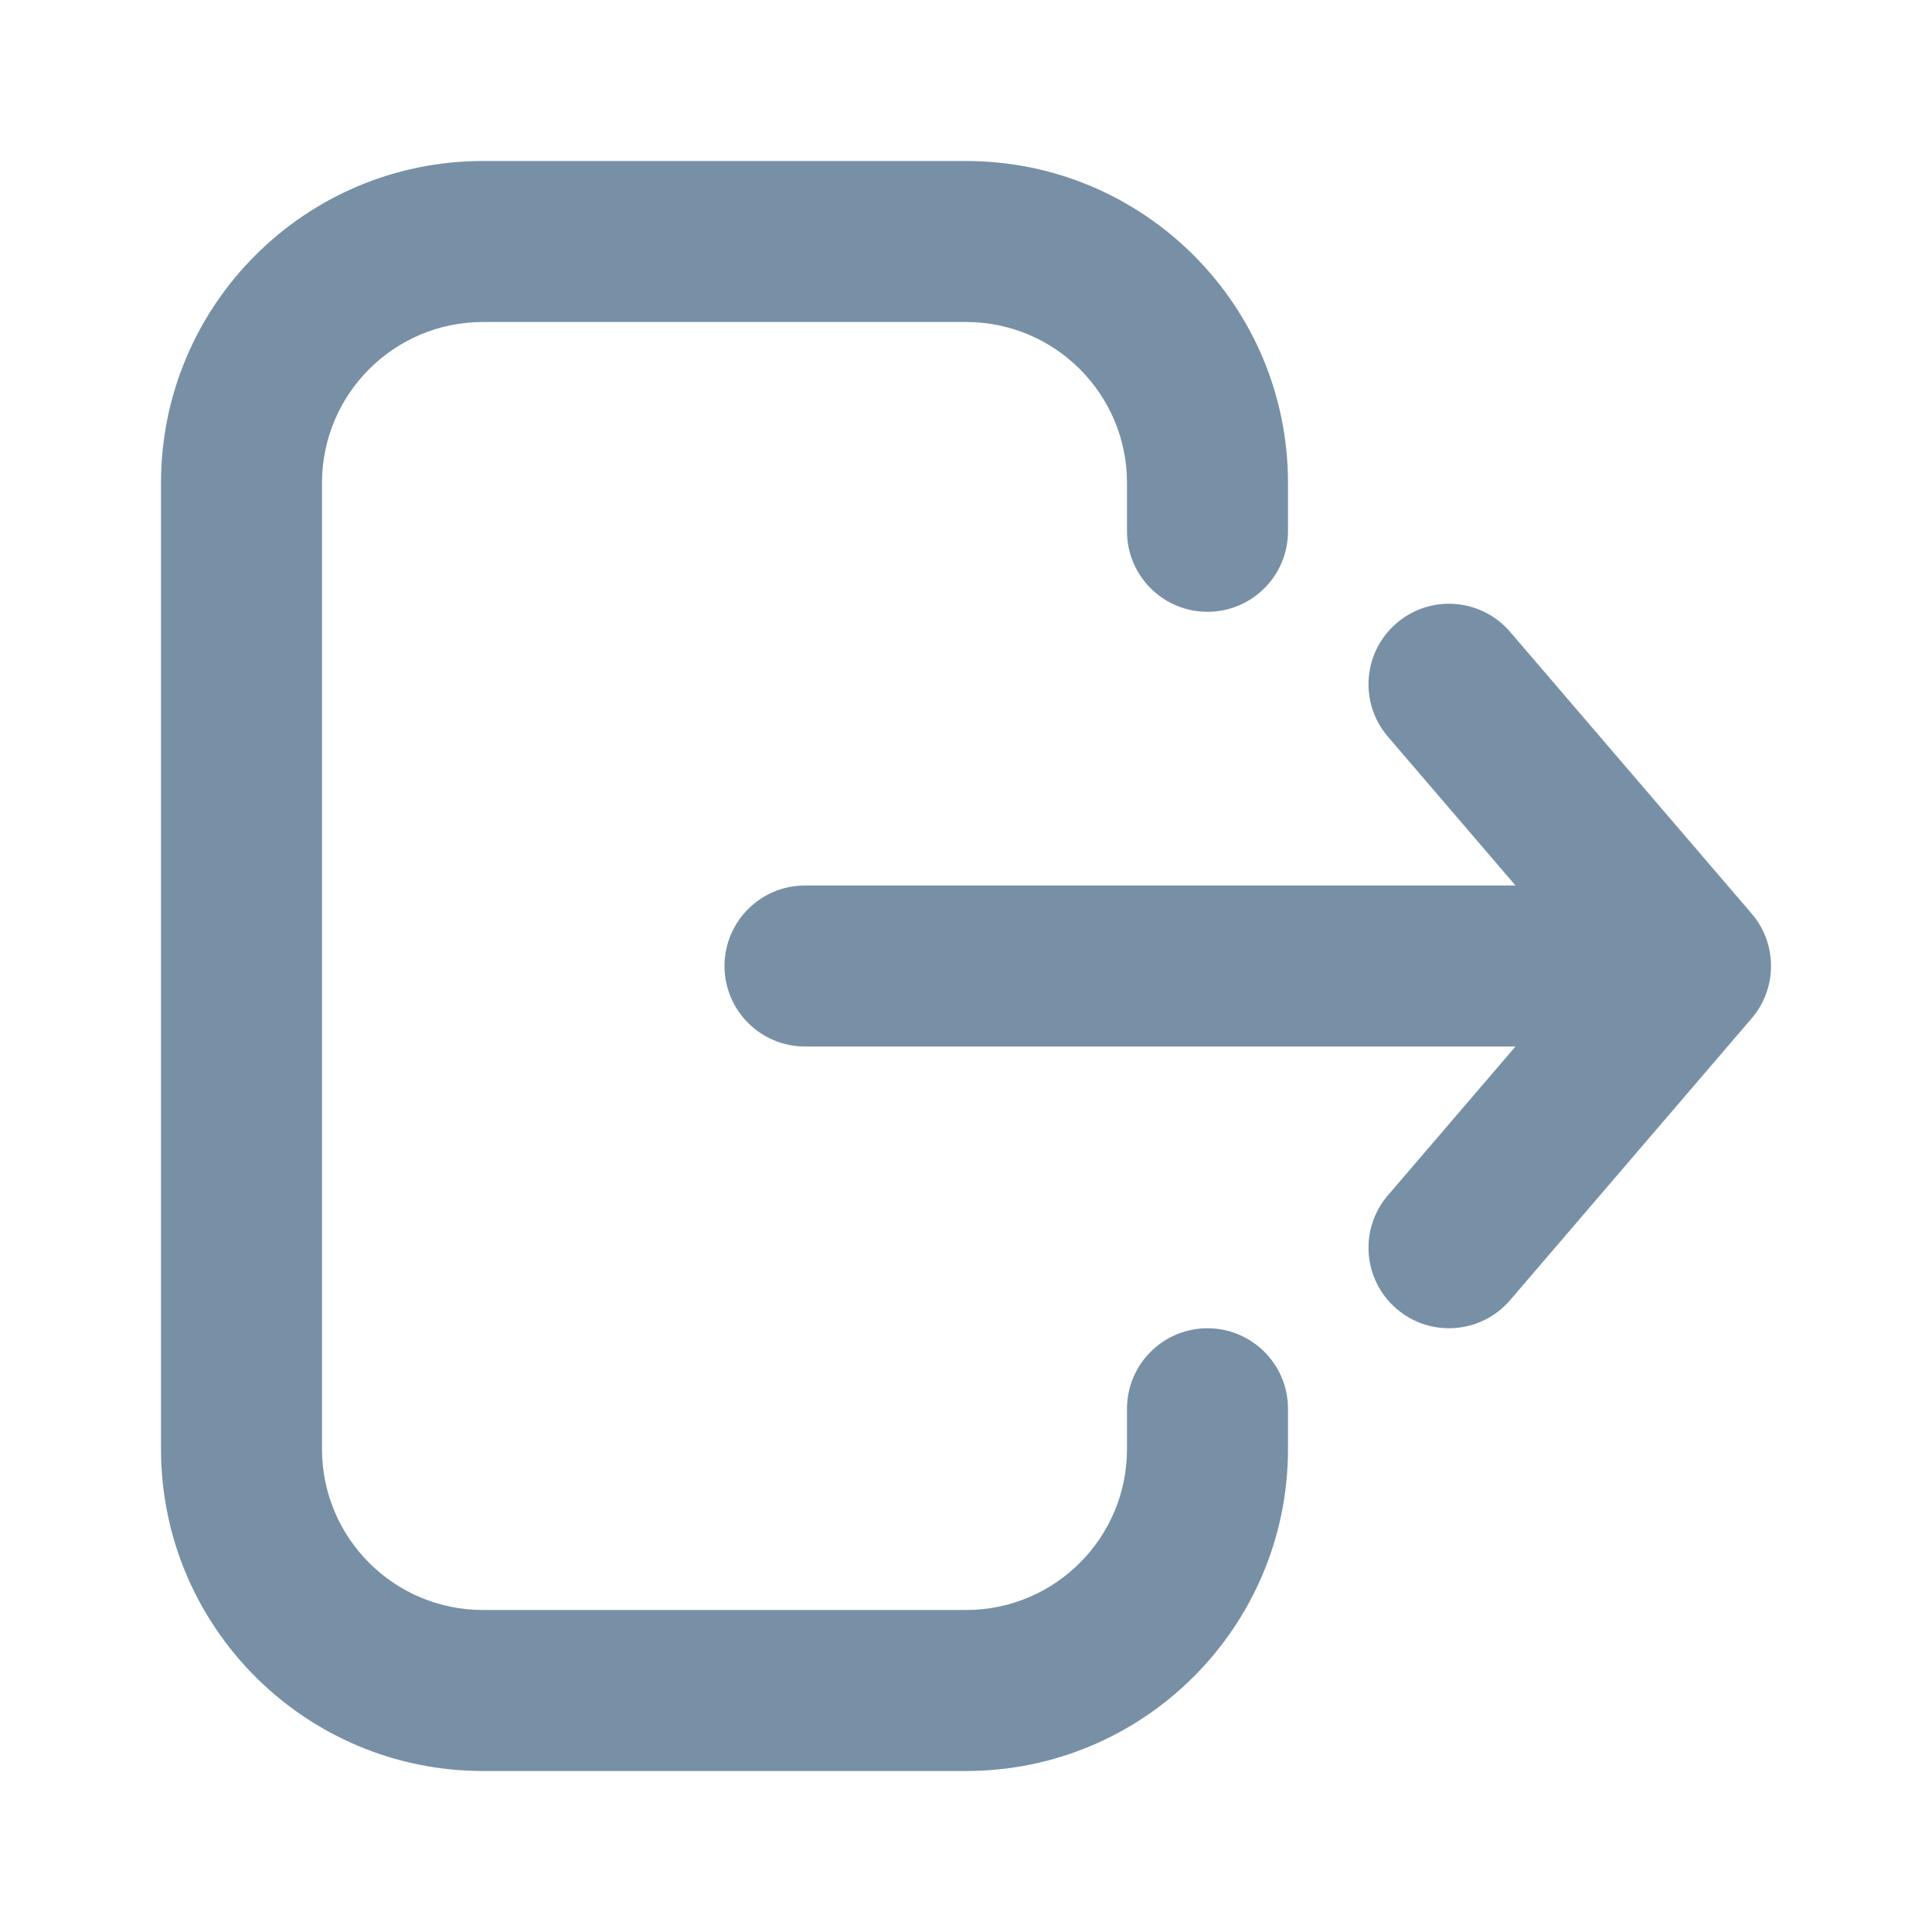
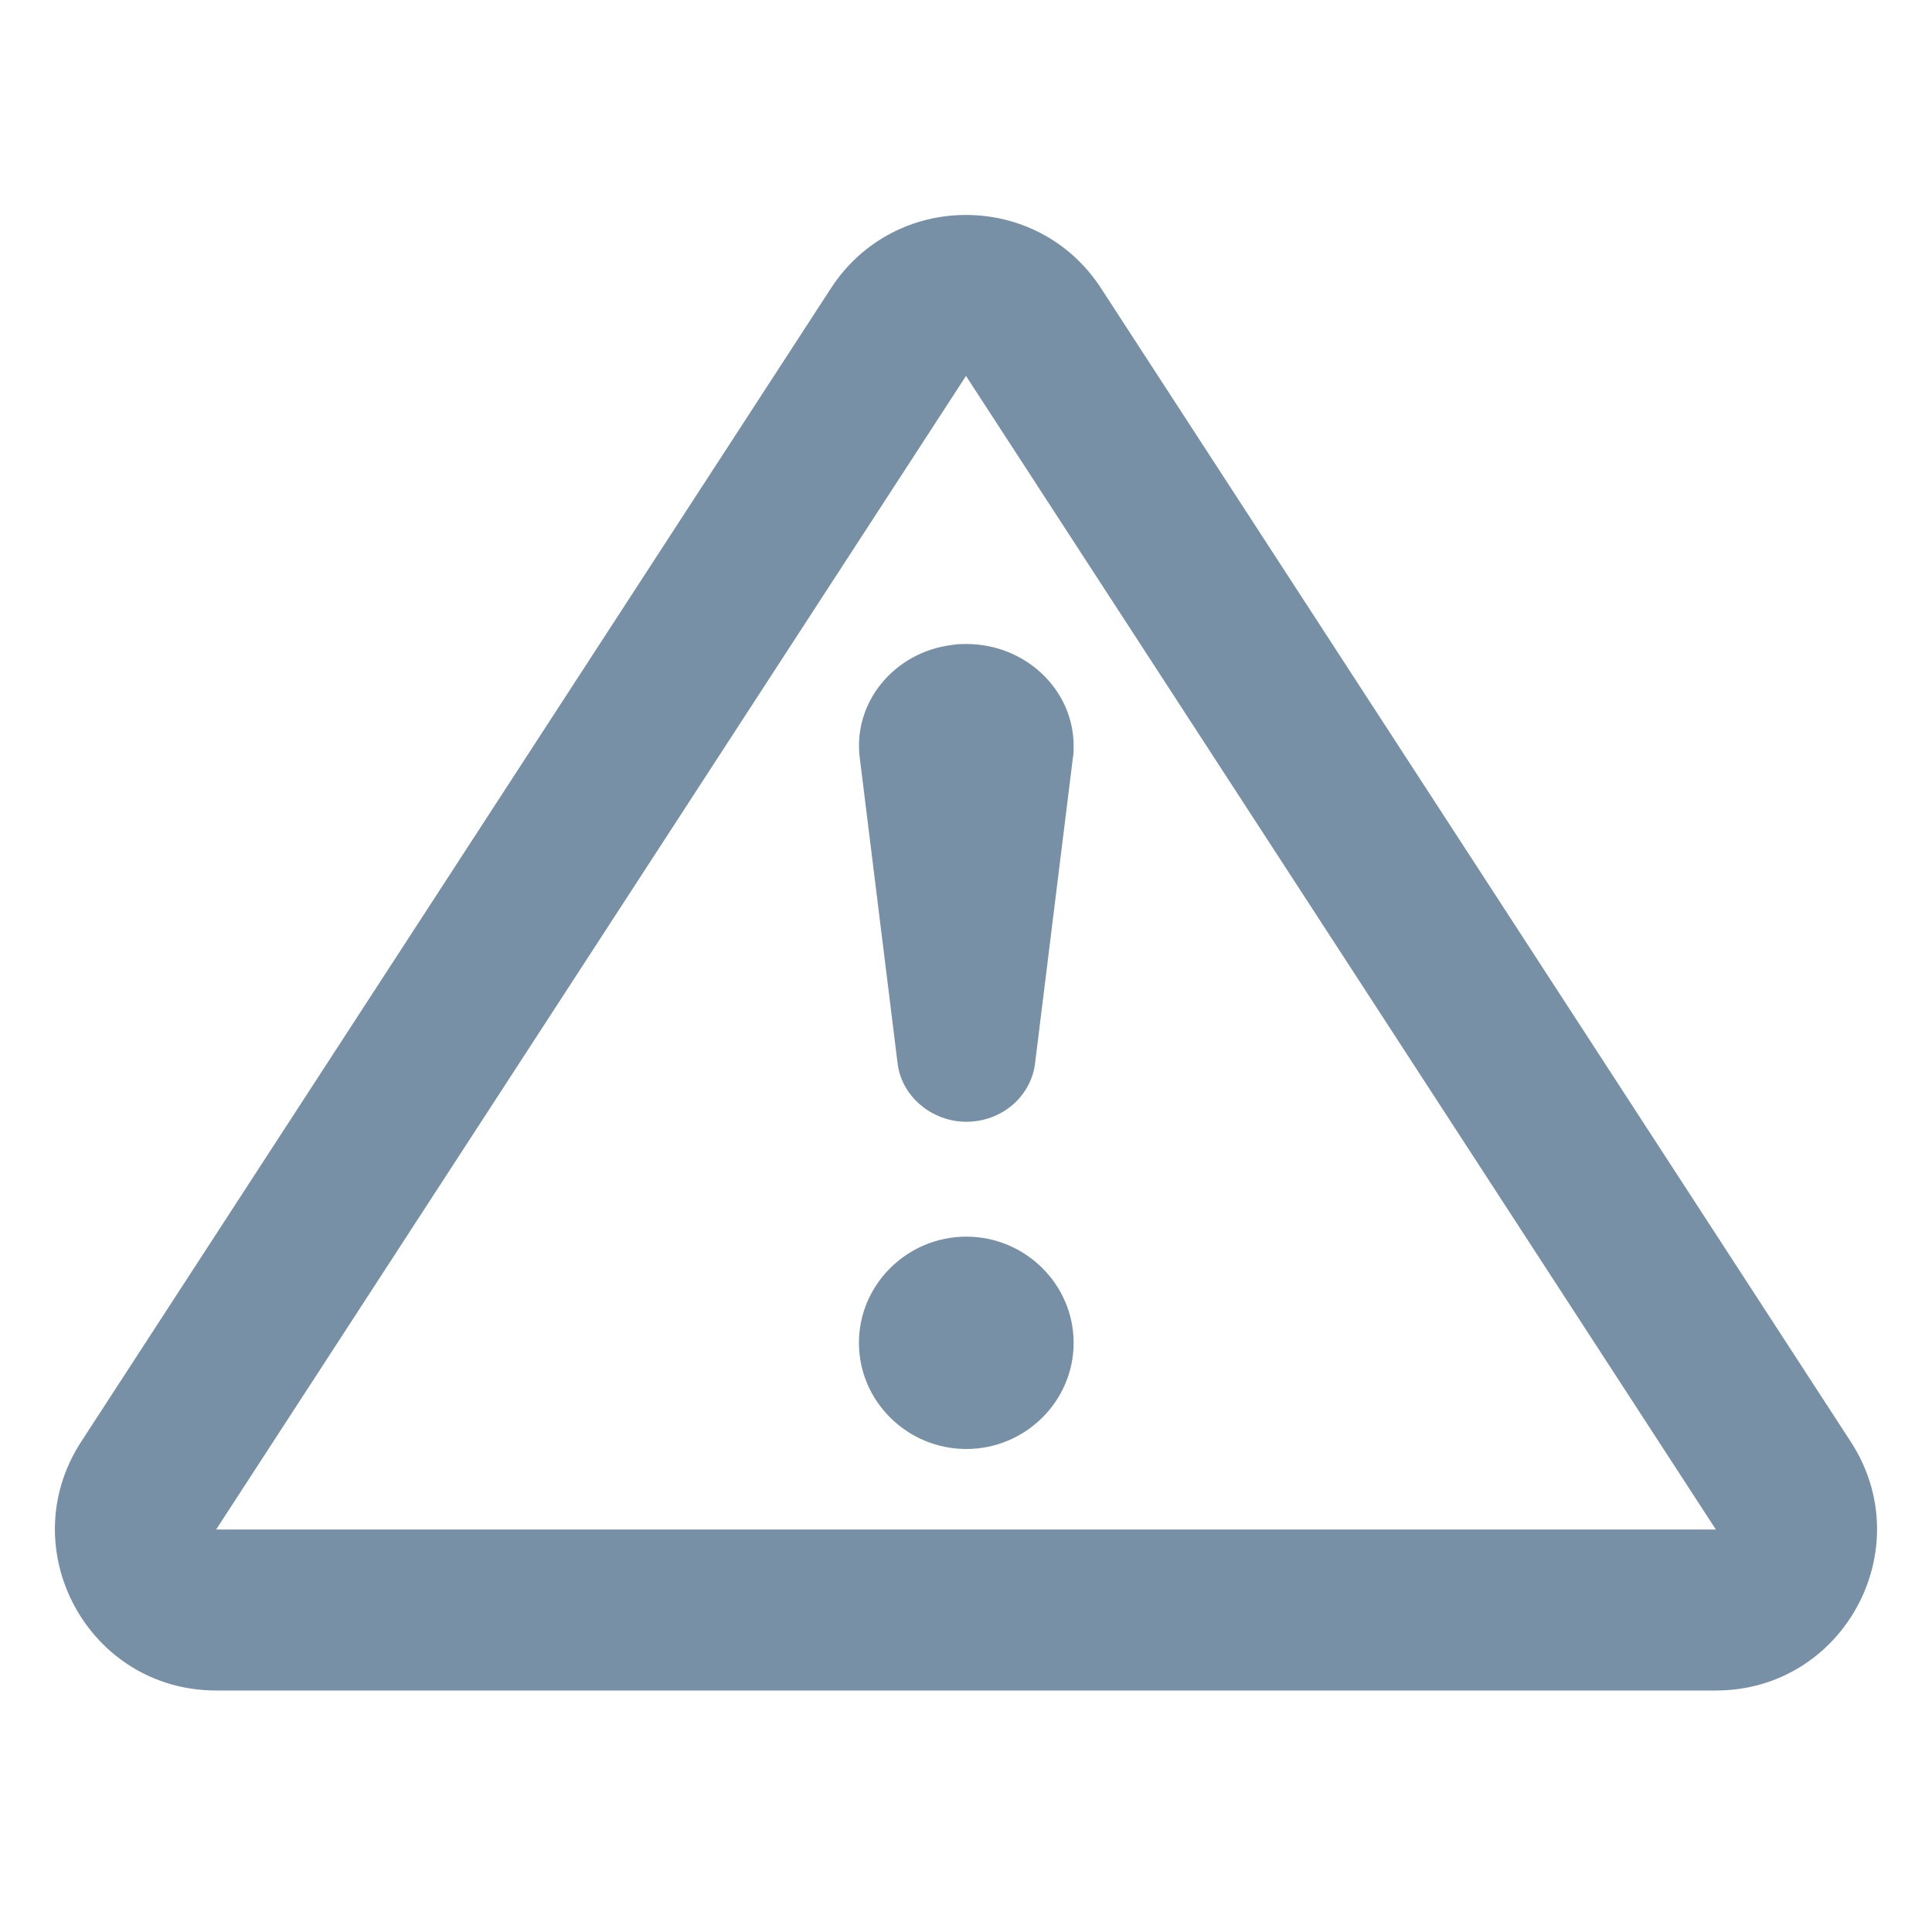
<svg xmlns="http://www.w3.org/2000/svg" width="24" height="24" viewBox="0 0 24 24" fill="#7790A6">
-   <path fill-rule="evenodd" clip-rule="evenodd" d="M2 6C2 3.791 3.791 2 6 2H12C14.209 2 16 3.791 16 6V6.6C16 7.152 15.552 7.6 15 7.6C14.448 7.6 14 7.152 14 6.6V6C14 4.895 13.105 4 12 4H6C4.895 4 4 4.895 4 6V18C4 19.105 4.895 20 6 20H12C13.105 20 14 19.105 14 18V17.5C14 16.948 14.448 16.5 15 16.5C15.552 16.5 16 16.948 16 17.5V18C16 20.209 14.209 22 12 22H6C3.791 22 2 20.209 2 18V6ZM17.349 7.741C16.93 8.1 16.881 8.731 17.241 9.151L18.826 11L10 11C9.448 11 9 11.448 9 12C9 12.552 9.448 13 10 13L18.826 13L17.241 14.849C16.881 15.268 16.93 15.9 17.349 16.259C17.768 16.619 18.4 16.57 18.759 16.151L21.756 12.655C21.908 12.48 22 12.251 22 12C22 11.985 22 11.97 21.999 11.955C21.989 11.722 21.899 11.51 21.756 11.345L18.759 7.849C18.4 7.43 17.768 7.381 17.349 7.741Z" />
+   <path fill-rule="evenodd" clip-rule="evenodd" d="M21.315 19L12 4.67L2.685 19L21.315 19ZM13.677 3.58C12.888 2.367 11.112 2.367 10.323 3.58L1.008 17.91C0.144 19.241 1.098 21 2.685 21H21.315C22.901 21 23.856 19.241 22.991 17.91L13.677 3.58ZM12.004 8C11.951 8 11.897 8 11.833 8.011C11.108 8.097 10.586 8.73 10.682 9.427L11.151 13.216C11.204 13.624 11.578 13.935 12.004 13.935C12.441 13.935 12.804 13.624 12.857 13.216L13.326 9.427C13.337 9.374 13.337 9.32 13.337 9.266C13.337 8.569 12.74 8 12.004 8ZM12.004 18C12.737 18 13.337 17.407 13.337 16.681C13.337 15.956 12.737 15.362 12.004 15.362C11.27 15.362 10.67 15.956 10.67 16.681C10.67 17.407 11.27 18 12.004 18Z" />
</svg>
